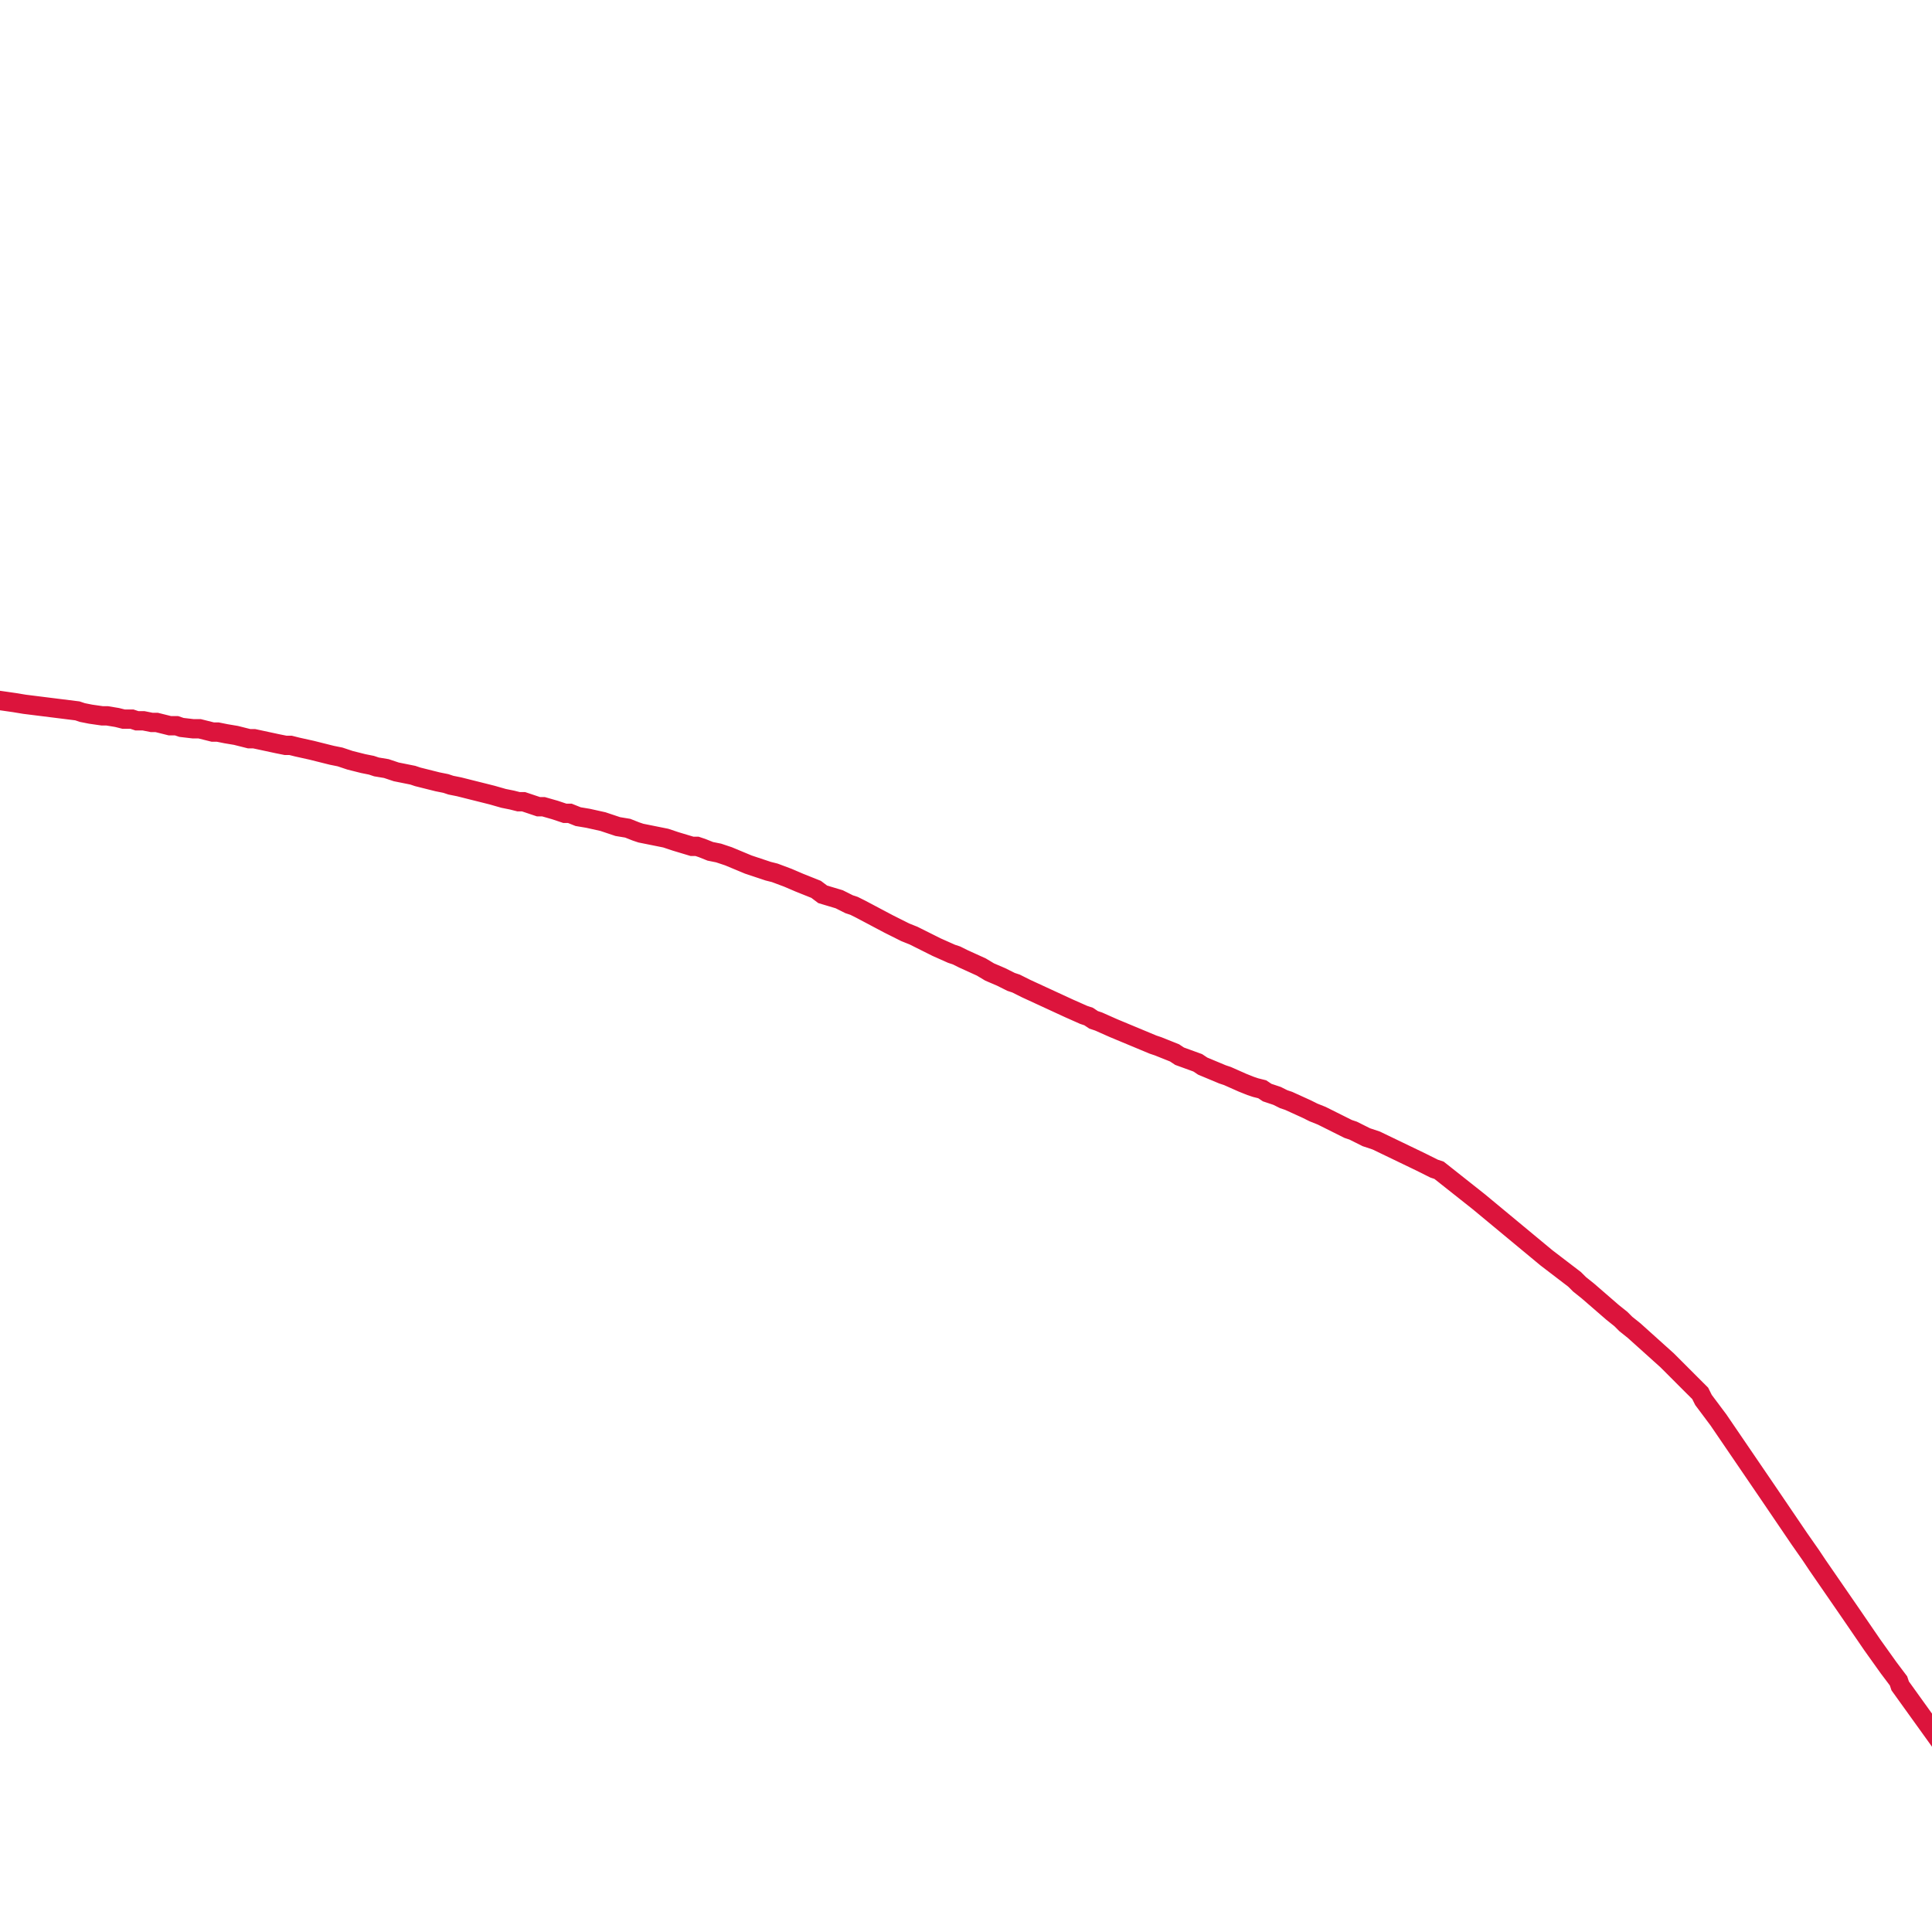
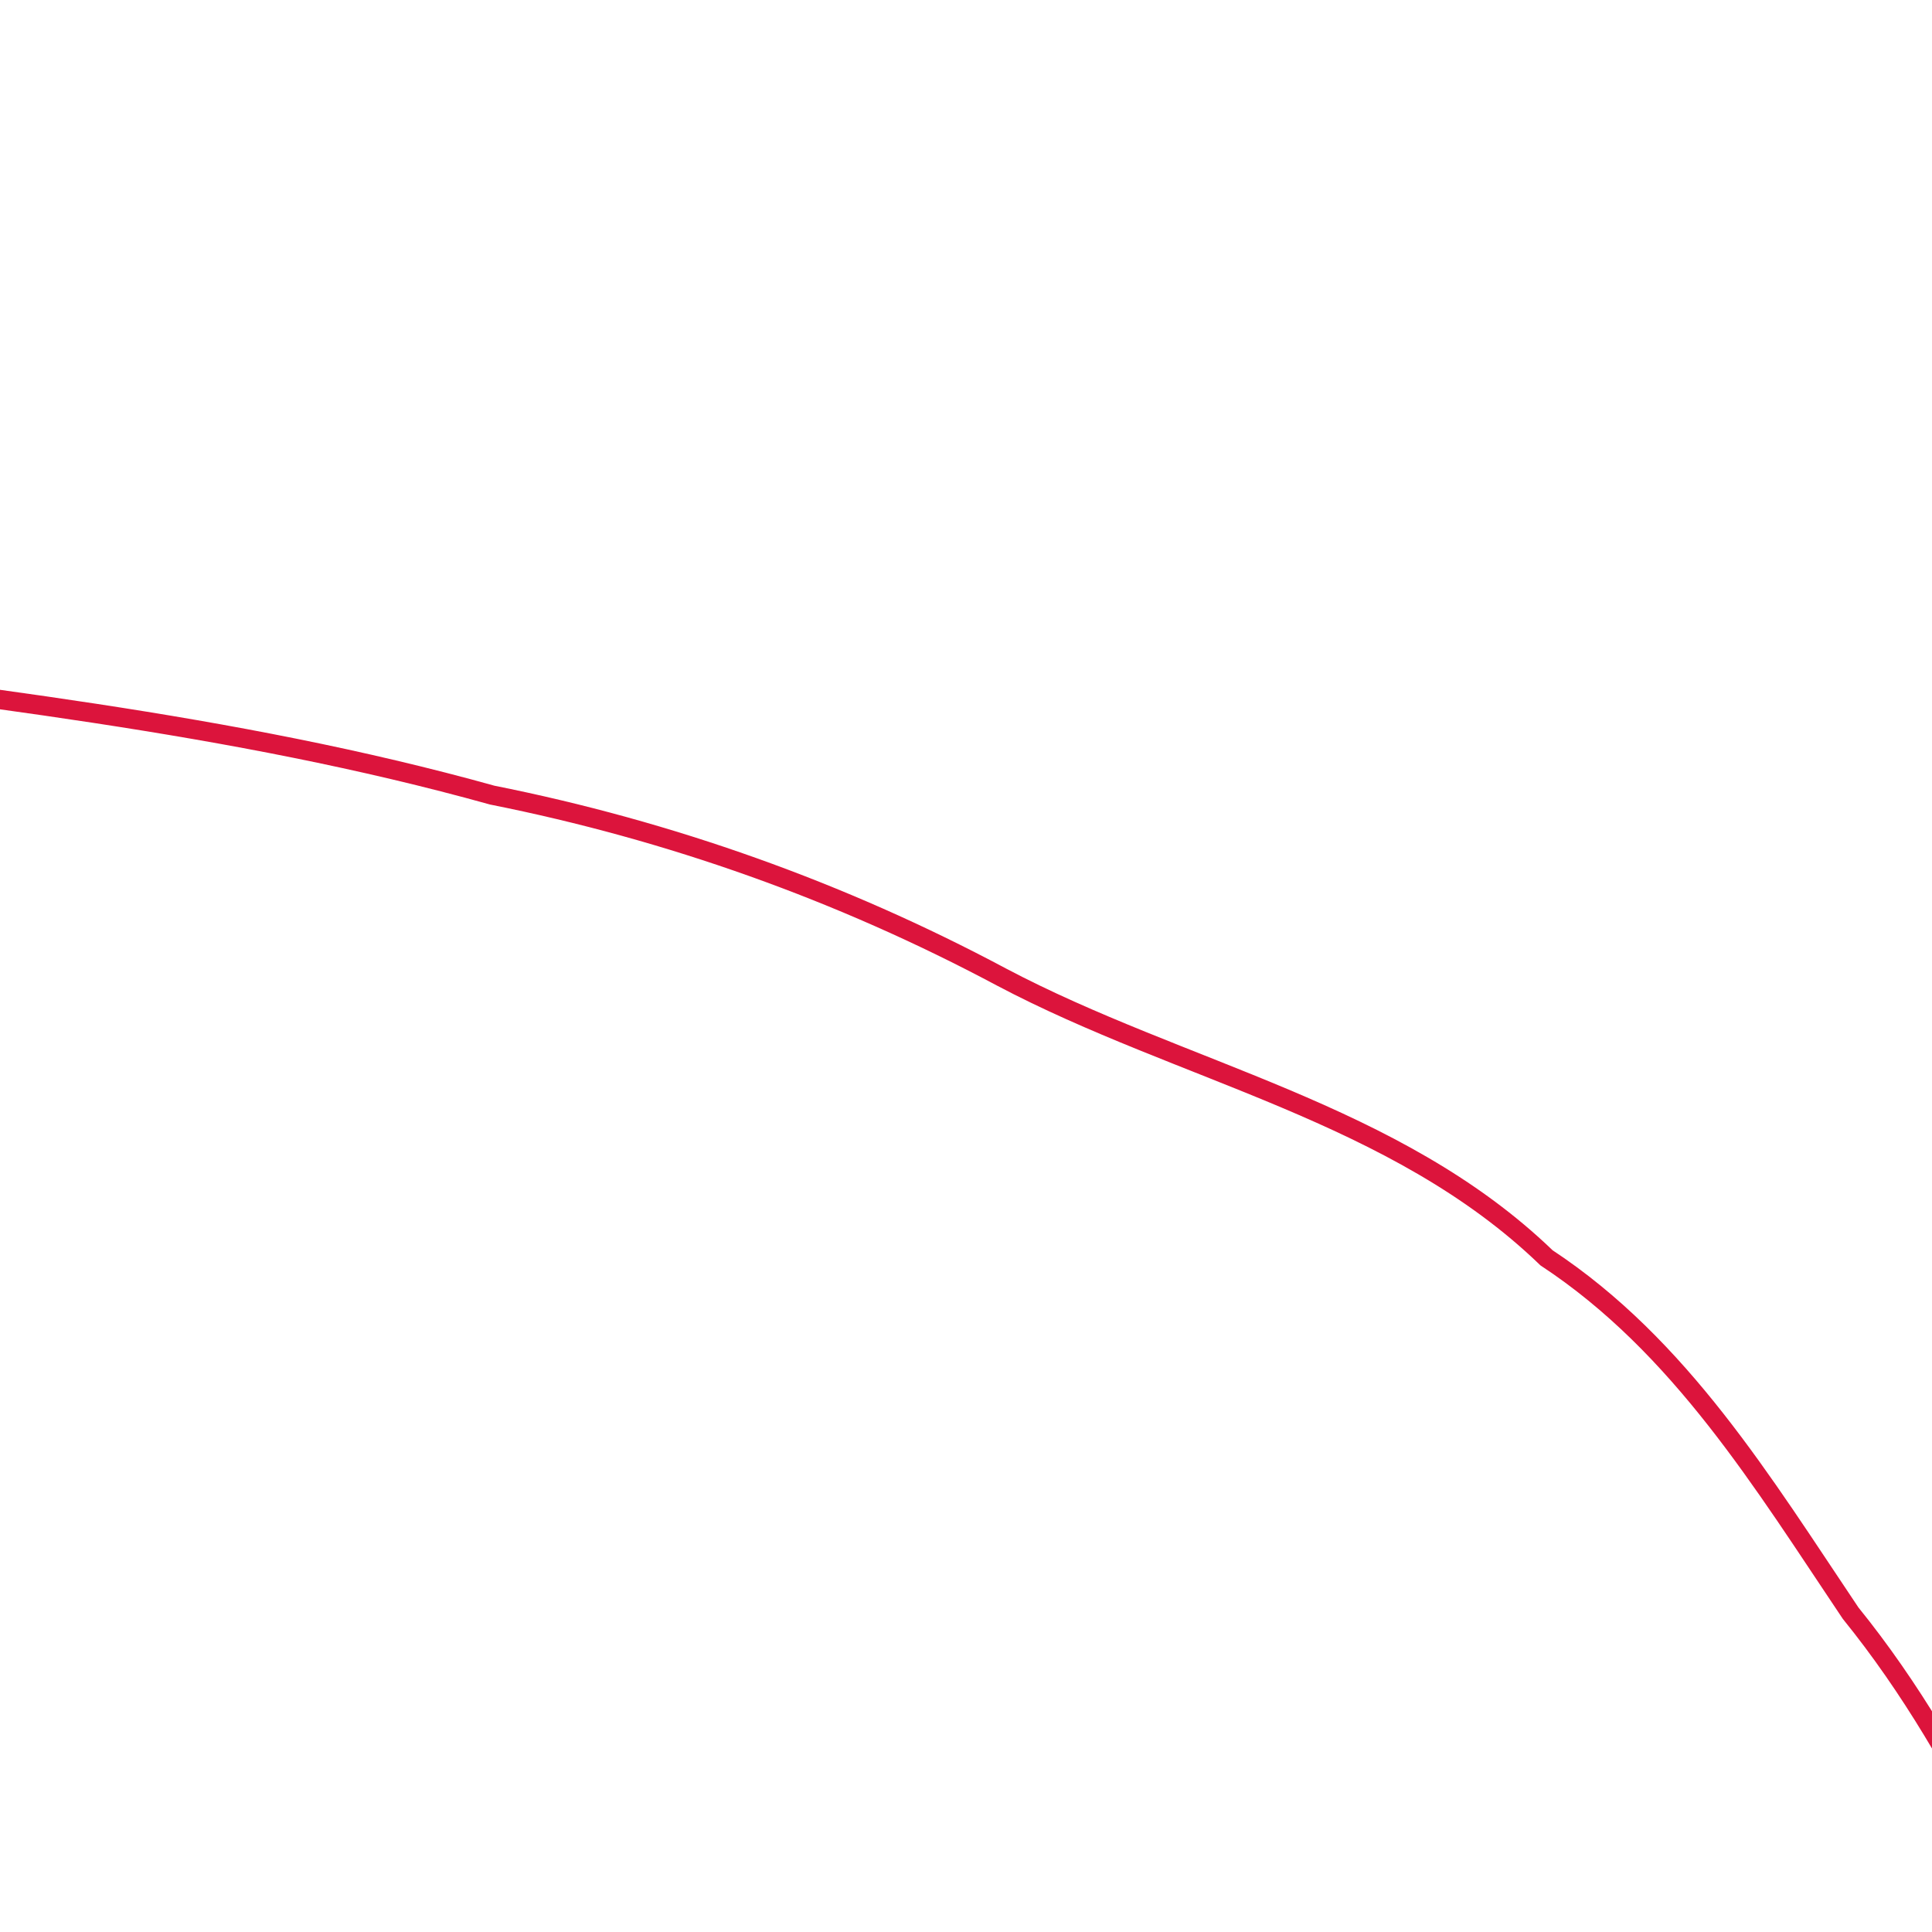
<svg xmlns="http://www.w3.org/2000/svg" version="1.1" viewBox="0 0 100.0 100.0" id="svg2" width="28.222mm" height="28.222mm">
  <defs id="defs4" />
  <g id="layer1">
    <g id="g371">
-       <path style="fill:none;stroke:#dc143c;stroke-width:1" d="m 117.682,197.686 v -0.257 l 0.171,-0.428 0.171,-0.599 0.342,-2.224 0.086,-0.428 0.513,-4.533 0.086,-0.342 v -0.428 l 0.086,-0.257 v -0.513 l 0.086,-0.513 0.086,-0.428 v -0.428 l 0.086,-0.684 0.086,-0.513 0.257,-2.309 0.257,-1.796 0.171,-1.882 0.342,-2.994 0.086,-0.342 0.171,-1.967 0.171,-1.026 v -0.342 -0.342 l 0.086,-0.257 v -0.428 -0.599 l -0.086,-0.257 v -0.599 l -0.086,-0.428 v -0.257 l -0.086,-1.026 -0.086,-0.342 v -0.599 -0.342 l -0.086,-0.257 v -0.941 -0.599 l -0.086,-0.599 v -0.428 -0.342 l -0.086,-0.77 v -0.855 l -0.086,-1.283 v -0.599 -0.599 -0.257 l -0.086,-1.796 -0.086,-0.342 v -0.342 -0.599 -0.428 -0.342 l -0.086,-1.369 -0.086,-0.513 v -0.428 -0.513 -0.257 -0.513 -0.257 -0.257 l -0.086,-0.342 v -0.513 -0.599 -0.342 l -0.086,-0.342 v -0.77 -0.428 -0.342 -0.257 l -0.086,-0.513 v -0.428 -0.257 -0.342 l -0.086,-0.257 -0.086,-0.513 -0.086,-0.257 v -0.342 l -0.086,-0.428 -0.171,-1.112 -0.086,-0.428 -0.086,-0.257 v -0.257 l -0.086,-0.342 -0.086,-0.428 v -0.342 l -0.086,-0.257 v -0.342 l -0.171,-0.428 v -0.342 l -0.086,-0.342 v -0.257 l -0.086,-0.342 -0.086,-0.257 v -0.342 l -0.086,-0.342 -0.086,-0.428 -0.086,-0.257 v -0.257 l -0.171,-0.941 v -0.342 l -0.086,-0.257 -0.086,-0.428 v -0.257 l -0.086,-0.428 -0.086,-0.513 -0.086,-0.342 -0.086,-0.342 v -0.257 l -0.086,-0.428 -0.086,-0.599 -0.086,-0.428 -0.086,-0.428 -0.086,-0.77 -0.086,-0.342 v -0.257 l -0.086,-0.342 -0.086,-0.428 -0.086,-0.257 -0.086,-0.257 -0.086,-0.342 -0.171,-0.342 -0.086,-0.428 -0.086,-0.342 -0.257,-0.684 -0.171,-0.684 -0.086,-0.257 -0.171,-0.342 -0.086,-0.428 -0.171,-0.342 -0.428,-1.369 -0.171,-0.513 -0.257,-0.77 -0.77,-2.224 -0.428,-1.369 -0.513,-1.54 -0.171,-0.428 V 115.316 l -0.257,-0.342 -0.086,-0.342 -0.171,-0.342 -0.342,-0.77 -0.599,-1.112 -0.77,-1.967 -0.171,-0.342 -0.855,-1.711 -0.086,-0.257 -0.428,-0.941 -0.086,-0.257 -0.171,-0.428 -0.513,-1.026 -0.171,-0.342 -0.257,-0.513 -0.342,-0.77 -0.428,-0.941 -0.171,-0.342 -0.257,-0.599 -0.513,-1.112 -0.171,-0.257 -0.086,-0.257 -0.086,-0.257 -0.171,-0.257 -0.428,-1.112 -0.257,-0.428 -0.342,-0.684 -0.171,-0.428 -0.086,-0.257 -0.257,-0.428 -1.283,-2.737 -0.428,-1.026 -0.257,-0.257 V 92.222 L 101.432,91.794 101.09,91.195 100.919,90.939 100.748,90.597 100.32,89.998 98.353,87.261 98.267,87.004 97.752,86.32 96.897,85.122 95.785,83.497 94.075,81.017 93.732,80.503 93.134,79.648 91.508,77.253 88.942,73.49 88.173,72.463 88.002,72.121 87.659,71.779 87.317,71.437 86.719,70.838 86.291,70.41 84.58,68.871 84.152,68.529 83.896,68.272 83.468,67.93 l -1.283,-1.112 -0.428,-0.342 -0.257,-0.257 -1.454,-1.112 -3.507,-2.908 -2.053,-1.625 -0.257,-0.086 -0.684,-0.342 -2.309,-1.112 -0.513,-0.171 -0.684,-0.342 -0.257,-0.086 -1.369,-0.684 -0.428,-0.171 -0.342,-0.171 -0.941,-0.428 -0.257,-0.086 -0.342,-0.171 -0.257,-0.086 -0.257,-0.086 -0.257,-0.171 -0.342,-0.086 -0.257,-0.086 -0.428,-0.171 -0.77,-0.342 -0.257,-0.086 -1.026,-0.428 -0.257,-0.171 -0.941,-0.342 -0.257,-0.171 -0.855,-0.342 -0.257,-0.086 -2.053,-0.855 -0.77,-0.342 -0.257,-0.086 -0.257,-0.171 -0.257,-0.086 L 55.327,52.191 53.103,51.165 52.59,50.908 52.334,50.823 51.82,50.566 51.222,50.31 50.794,50.053 49.853,49.625 49.511,49.454 49.254,49.369 48.485,49.027 47.287,48.428 46.859,48.257 46.004,47.829 44.55,47.059 44.208,46.888 43.951,46.803 43.438,46.546 42.583,46.29 42.241,46.033 41.385,45.691 40.786,45.434 40.102,45.178 39.76,45.092 38.734,44.75 37.707,44.322 l -0.513,-0.171 -0.428,-0.086 -0.428,-0.171 -0.257,-0.086 h -0.257 l -0.855,-0.257 -0.513,-0.171 -0.428,-0.086 -0.428,-0.086 -0.428,-0.086 -0.257,-0.086 L 32.49,42.868 31.976,42.783 31.207,42.526 30.437,42.355 29.924,42.269 29.496,42.098 h -0.257 l -0.257,-0.086 -0.257,-0.086 -0.599,-0.171 h -0.257 l -0.257,-0.086 -0.257,-0.086 -0.257,-0.086 h -0.257 l -0.342,-0.086 -0.428,-0.086 -0.599,-0.171 -0.342,-0.086 -0.684,-0.171 -0.342,-0.086 -0.342,-0.086 -0.428,-0.086 -0.257,-0.086 -0.428,-0.086 -1.026,-0.257 -0.257,-0.086 -0.428,-0.086 -0.428,-0.086 -0.513,-0.171 -0.513,-0.086 -0.257,-0.086 -0.428,-0.086 -0.342,-0.086 -0.342,-0.086 -0.257,-0.086 -0.257,-0.086 -0.428,-0.086 -0.684,-0.171 -0.342,-0.086 -0.77,-0.171 -0.342,-0.086 h -0.257 l -0.428,-0.086 -1.197,-0.257 h -0.257 l -0.342,-0.086 -0.342,-0.086 -0.513,-0.086 -0.428,-0.086 h -0.257 l -0.684,-0.171 H 9.994 L 9.395,37.651 9.139,37.565 H 8.797 L 8.112,37.394 H 7.856 L 7.428,37.308 H 7.086 L 6.829,37.223 H 6.402 L 6.059,37.137 5.546,37.052 H 5.29 L 4.691,36.966 4.263,36.881 4.007,36.795 2.638,36.624 1.269,36.453 0.756,36.368 0.158,36.282 -0.441,36.197 -1.125,36.111 h -0.257 l -0.941,-0.171 -0.77,-0.086 -0.941,-0.171 -2.737,-0.428 -1.026,-0.086 -0.513,-0.086 h -0.257 l -0.257,-0.086 -2.309,-0.342 -0.428,-0.086 h -0.257 l -0.342,-0.086 h -0.257 l -0.684,-0.086 -0.513,-0.086 -0.513,-0.086 h -0.342 l -0.77,-0.171 -1.112,0.086 h -0.77 -0.77 -0.257 -0.257 -0.428 -0.513 l -0.257,0.086 h -0.513 l -1.026,0.086 h -0.599 l -0.513,0.086 h -0.257 l -0.599,0.086 h -0.428 l -0.513,0.086 h -0.257 -0.257 l -0.941,0.086 -0.513,0.086 h -0.342 l -1.369,0.086 -0.342,0.086 -1.369,0.086 h -0.342 l -0.513,0.086 -0.428,0.086 -0.599,0.171 -0.513,0.171 -1.283,0.342 -0.257,0.086 -0.513,0.086 -0.513,0.171 -1.197,0.342 -1.369,0.428 -1.026,0.342 -0.342,0.086 -0.342,0.086 -0.684,0.257 -0.428,0.171 -1.112,0.257 -1.026,0.342 -0.342,0.086 -0.342,0.171 -1.882,0.513 -0.257,0.171 -0.342,0.086 -1.026,0.257 -0.428,0.171 -0.428,-0.171 0.086,0.257 -0.513,0.171 -0.342,0.086 -0.428,0.171 -0.855,0.257 -0.257,0.086 -0.941,0.342 -0.77,0.171 -0.428,0.171 -0.513,0.171 -0.77,0.171 -0.513,0.171 -0.428,0.171 -0.599,0.171 -0.513,0.171 -0.257,0.086 -0.428,0.171 -0.599,0.257 -0.513,0.257 -0.513,0.171 -0.257,0.171 -0.342,0.086 -1.112,0.599 -0.684,0.257 -0.342,0.171 -0.342,0.171 -0.342,0.171 -0.428,0.171 -0.599,0.342 -0.77,0.342 -0.428,0.171 -0.257,0.171 -0.684,0.257 -0.342,0.171 -0.684,0.342 -0.257,0.086 -0.257,0.171 -0.342,0.171 -0.257,0.086 -0.342,0.171 -0.513,0.257 -0.428,0.171 -0.257,0.086 -0.257,0.086 -0.428,0.257 -0.342,0.171 -0.257,0.086 -0.428,0.171 -0.342,0.171 -2.053,1.026 -0.428,0.171 -0.941,0.428 -0.428,0.171 -0.684,0.342 -0.428,0.257 -0.342,0.086 -0.428,0.257 -0.342,0.171 -0.428,0.257 -0.428,0.342 -0.342,0.171 -0.428,0.257 -0.257,0.086 -0.257,0.171 -0.941,0.513 -0.342,0.171 -0.342,0.257 -0.257,0.171 -0.257,0.171 -0.342,0.171 -0.513,0.342 -0.428,0.257 -0.513,0.342 -0.342,0.257 -0.257,0.086 -0.599,0.428 -0.513,0.342 -0.513,0.342 -0.257,0.086 -0.599,0.513 -0.599,0.342 -0.257,0.171 -0.599,0.342 -0.855,0.599 -1.54,0.941 -0.257,0.171 -0.257,0.171 -0.342,0.257 -0.257,0.171 -0.599,0.342 -2.138,1.454 -1.369,0.855 -0.428,0.257 -0.342,0.171 -0.257,0.171 -1.197,0.855 -0.257,0.171 -0.342,0.171 -0.513,0.342 -1.197,0.77 -1.283,0.941 -0.257,0.171 -0.257,0.171 -0.77,0.599 -0.342,0.171 -0.513,0.342 -0.428,0.342 -0.342,0.257 -0.684,0.513 -1.112,0.77 -0.428,0.342 -0.513,0.342 -0.257,0.171 -3.678,2.652 -0.855,0.599 -0.513,0.342 -0.684,0.513 -0.428,0.257 -0.941,0.77 -0.257,0.171 -0.257,0.171 -0.599,0.428 -0.77,0.599 -0.513,0.428 -0.599,0.599 -0.257,0.257 -0.77,0.855 -0.599,0.599 -0.257,0.342 -0.257,0.171 -0.257,0.342 -0.342,0.342 -0.257,0.257 -0.257,0.257 -0.257,0.257 -0.428,0.428 -0.257,0.257 -0.342,0.428 -0.513,0.513 -0.257,0.257 -0.257,0.257 -0.257,0.257 -0.342,0.342 -0.342,0.428 -0.428,0.428 -0.257,0.342 -0.257,0.171 -0.257,0.257 -0.171,0.257 -0.257,0.257 -0.257,0.342 -0.257,0.342 -0.342,0.342 -0.171,0.257 -0.257,0.257 -0.428,0.513 -0.342,0.342 -0.257,0.342 -0.428,0.513 -0.342,0.428 -0.342,0.428 -0.257,0.342 -0.342,0.342 -0.342,0.428 -0.342,0.342 -0.257,0.342 -0.342,0.428 -0.171,0.257 -0.342,0.684 -0.171,0.257 -0.171,0.257 -0.257,0.428 -0.257,0.342 -0.171,0.342 -0.257,0.428 -0.342,0.513 -0.171,0.257 -0.171,0.257 -0.257,0.428 -0.257,0.684 -0.171,0.257 -0.086,0.684 v 0.428 l -0.086,0.257 v 0.428 l -0.086,0.342 v 0.257 0.257 l -0.086,0.257 v 0.513 l -0.086,0.257 -0.086,0.684 -0.086,0.599 v 0.342 0.428 0.257 0.342 0.342 1.112 l -0.086,0.855 v 0.257 0.599 1.026 0.599 0.599 l -0.086,0.428 v 0.257 0.342 0.513 l -0.086,1.967 -0.086,2.481 -0.086,1.112 -0.086,2.823 v 0.342 l 0.086,0.428 v 0.513 l 0.171,0.684 v 0.257 l 0.086,0.599 0.171,1.197 0.086,0.599 v 0.342 l 0.171,1.112 0.086,0.513 v 0.342 l 0.257,1.197 v 0.257 l 0.086,0.257 v 0.257 l 0.086,0.342 0.086,0.684 0.086,0.684 0.171,0.513 0.171,1.197 v 0.257 l 0.171,0.855 0.684,3.935 v 0.257 l 0.342,1.283 0.171,0.77 0.171,0.342 0.171,0.941 0.086,0.257 0.855,3.25 0.342,1.369 0.171,0.599 0.77,3.079 0.086,0.257 0.171,0.684 0.855,2.652 1.796,3.678 1.454,3.507 0.428,1.112 0.257,0.513 0.171,0.428 0.428,1.026 0.342,0.941 1.369,2.138 0.684,1.112 3.421,4.191 0.171,0.257 0.684,0.855 0.257,0.342 0.257,0.257 0.77,1.026 0.428,0.599 3.421,4.277 1.454,1.711 1.283,1.711 0.257,0.257 0.513,0.684 0.257,0.342 0.257,0.342 0.428,0.428 0.257,0.342 0.855,0.941 0.342,0.428 0.257,0.257 0.171,0.257 0.342,0.342 0.513,0.599 0.342,0.342 0.342,0.342 0.257,0.257 0.342,0.342 0.513,0.513 0.684,0.599 0.513,0.513 0.257,0.257 0.257,0.257 0.428,0.428 0.513,0.428 0.257,0.342 0.257,0.171 0.428,0.428 0.428,0.428 1.112,1.026 0.513,0.599 0.77,0.684 0.171,0.257 2.566,2.481 1.197,1.197 1.711,1.625 2.138,2.138 1.625,1.625 0.77,0.77 2.994,2.908 1.112,0.77 0.428,0.257 0.428,0.257 5.132,3.421 0.77,0.513 8.81,5.731 0.513,0.257 1.54,1.026 0.855,0.513 0.342,0.257 1.026,0.513 4.191,1.882 0.342,0.171 0.342,0.171 0.257,0.086 0.599,0.257 0.257,0.171 0.684,0.257 0.342,0.171 0.342,0.171 0.257,0.086 0.257,0.171 0.428,0.171 0.257,0.171 0.342,0.086 0.684,0.342 0.599,0.257 0.342,0.171 0.342,0.171 0.513,0.257 0.513,0.257 0.599,0.257 0.342,0.171 0.342,0.086 1.197,0.599 0.342,0.086 0.513,0.086 0.684,0.086 0.513,0.086 0.257,0.086 1.026,0.171 0.513,0.086 1.197,0.171 0.513,0.086 0.257,0.086 1.026,0.171 0.257,0.086 h 0.257 l 0.257,0.086 0.599,0.086 1.026,0.171 0.342,0.086 1.026,0.171 0.257,0.086 0.428,0.086 0.599,0.086 0.342,0.086 h 0.342 0.599 0.428 l 0.257,0.086 h 0.257 0.428 l 1.197,-0.171 0.342,-0.086 0.428,-0.086 0.513,-0.086 h 0.257 l 0.257,-0.086 0.342,-0.086 h 0.428 l 0.342,-0.086 h 0.257 l 0.428,-0.086 0.428,-0.086 h 0.257 l 0.428,-0.086 0.257,-0.171 0.342,-0.086 0.428,-0.171 0.257,-0.171 0.941,-0.342 0.599,-0.342 0.342,-0.086 0.257,-0.086 0.257,-0.171 0.257,-0.086 0.342,-0.086 0.257,-0.171 0.257,-0.086 0.428,-0.171 0.342,-0.171 0.513,-0.171 0.257,-0.171 0.941,-0.342 1.112,-0.428 0.342,-0.171 0.342,-0.086 0.342,-0.171 0.257,-0.086 0.257,-0.086 0.599,-0.257 0.599,-0.257 0.257,-0.086 0.428,-0.171 0.428,-0.171 0.599,-0.257 0.342,-0.086 0.257,-0.086 0.257,-0.171 0.599,-0.171 0.342,-0.171 0.257,-0.086 0.342,-0.171 h 0.257 l 0.257,-0.086 0.428,-0.086 0.428,-0.086 0.257,-0.086 h 0.257 l 0.257,-0.086 0.257,-0.086 h 0.257 l 0.257,-0.086 0.428,-0.086 0.428,-0.086 0.257,-0.086 0.513,-0.086 0.257,-0.086 h 0.257 l 0.428,0.086 h 0.257 l 0.257,0.086 0.342,0.086 0.599,0.171 0.257,0.086 h 0.342 l 0.342,0.086 0.342,0.171 h 0.342 l 0.257,0.086 0.342,0.086 0.342,0.086 0.428,0.086 0.257,0.086 0.428,0.086 0.257,0.086 0.513,0.086 0.257,0.086 0.342,0.086 0.428,0.086 0.257,0.086 0.428,0.086 0.257,0.086 0.257,0.086 h 0.257 l 0.342,0.086 0.257,0.086 0.428,0.086 0.257,0.086 0.342,0.086 0.257,0.086 0.342,0.086 H 5.888 l 0.257,0.086 0.257,0.086 h 0.342 l 0.257,0.086 0.257,0.086 0.257,0.086 0.257,0.086 h 0.257 l 0.257,0.086 0.599,0.171 0.428,0.086 0.257,0.086 0.428,0.086 0.428,0.086 0.342,0.086 0.257,0.086 0.342,0.086 0.257,0.086 0.428,0.086 0.257,0.086 0.342,0.086 0.428,0.086 0.257,0.086 0.428,0.086 0.257,0.086 0.257,0.086 0.428,0.086 0.257,0.086 0.257,0.086 0.428,0.086 0.257,0.086 h 0.257 l 0.342,0.086 0.257,0.086 0.342,0.086 0.77,0.171 0.684,0.171 0.257,0.086 0.257,0.086 0.599,0.171 0.257,0.086 h 0.342 l 0.342,0.171 0.428,0.086 0.428,0.086 0.428,0.086 0.428,0.086 0.257,0.086 0.257,0.086 0.599,0.086 1.625,0.342 0.77,0.342 4.02,0.428 0.428,0.086 h 0.428 0.257 l 0.428,0.086 h 0.342 l 0.342,0.086 0.855,0.086 0.941,0.086 0.513,0.086 1.112,0.086 0.599,0.086 0.684,0.086 h 0.342 l 1.112,0.171 h 0.257 0.342 l 0.513,0.086 0.599,0.086 h 0.257 l 0.428,0.086 1.369,0.171 h 0.257 l 0.599,0.086 h 0.599 l 0.342,0.086 h 0.257 0.342 l 0.428,0.086 0.342,0.086 h 0.684 l 0.599,0.086 0.855,0.086 0.513,0.086 h 0.428 l 0.342,0.086 h 0.257 0.257 l 0.855,0.171 1.369,0.086 0.599,0.086 h 0.257 l 0.342,0.086 h 0.257 l 0.342,0.086 1.54,0.171 0.684,0.086 h 0.428 l 1.112,-0.086 h 0.684 l 9.067,-0.855 15.396,-1.454 3.764,-0.342 h 0.342 0.342 l 4.191,-1.112 2.994,-0.77 6.244,-2.138 0.599,-0.428 2.823,-2.138 0.599,-0.513 1.283,-1.283 0.428,-0.428 2.138,-2.823 0.257,-0.171 0.257,-0.428 0.171,-0.257 2.309,-3.165 0.257,-0.342 0.599,-1.796 0.257,-0.599 0.086,-0.257 0.171,-0.599 0.171,-0.513 0.086,-0.342 0.257,-0.428 v -0.342 l 0.171,-0.342 0.684,-1.882 0.086,-0.342 0.171,-0.599 0.171,-0.257 0.086,-0.342 0.257,-0.599 0.086,-0.257 0.428,-1.283 0.171,-0.428 0.257,-0.684 0.171,-0.428 0.086,-0.342 0.171,-0.342 0.171,-0.428 0.086,-0.257 0.086,-0.342 0.684,-1.796 0.086,-0.342 0.257,-0.599 0.086,-0.257 0.342,-0.855 0.086,-0.342 0.171,-0.599" id="line0" />
+       <path style="fill:none;stroke:#dc143c;stroke-width:1" d="m 117.682,197.683 -0.171,0.599 c -2.703,6.489 -4.249,13.485 -7.531,19.622 -3.829,5.937 -9.05,11.421 -16.333,12.71 -11.485,3.325 -23.644,2.883 -35.447,4.472 -9.746,-0.131 -19.411,-1.953 -29.144,-2.758 -11.381,-1.957 -22.518,-5.443 -33.773,-7.955 -9.619,0.554 -17.607,7.715 -27.286,8.125 -5.882,-0.974 -12.213,-1.176 -17.62,-3.934 -8.422,-3.554 -16.474,-7.907 -23.95,-13.258 -8.027,-4.328 -13.876,-11.325 -20.402,-17.51 -7.859,-7.17 -14.77,-15.281 -21.168,-23.804 -4.81,-4.924 -7.579,-11.111 -10.062,-17.418 -4.396,-10.651 -6.253,-22.177 -7.742,-33.528 -0.213,-7.571 0.058,-15.349 0.783,-22.871 3.378,-8.22 10.59,-14.169 16.423,-20.699 8.932,-7.255 18.581,-13.635 28.27,-19.847 9.165,-6.677 19.604,-11.074 29.808,-15.907 5.956,-2.442 11.357,-3.764 17.242,-5.67 7.838,-3.061 16.201,-3.858 24.534,-3.946 13.855,1.884 27.837,3.279 41.364,7.049 9.187,1.832 18.039,4.977 26.345,9.409 9.367,4.951 20.407,6.994 28.226,14.541 6.933,4.569 11.206,11.646 15.738,18.39 6.29,7.771 9.752,17.044 13.995,26.019 3.705,8.407 6.975,17.236 8.16,26.414 2.682,11.102 1.902,22.694 2.993,34.043 -0.487,9.22 -1.755,18.586 -3.25,27.713" id="line0" />
    </g>
  </g>
  <g id="layer2">
    <g id="g372">
-       <polyline points="-5.573,194.093 -5.488,194.35 -5.146,194.863 -4.889,195.291 -4.632,195.804 -4.461,196.061 -4.205,196.488 -4.119,196.745 -3.948,197.002 -3.692,197.344 -3.52,197.6 -3.349,198.028 -3.007,198.627 -2.836,198.969 -2.665,199.225 -2.066,199.91 -1.895,200.166 -1.639,200.423 -1.04,201.449 -0.954,201.706 -0.612,202.219 -0.441,202.561 -0.099,203.16 0.158,203.588 0.329,203.844 0.5,204.186 0.756,204.7 1.098,205.298 1.441,205.555 1.697,205.641 2.125,205.812 2.553,205.897 4.178,206.41 4.434,206.496 4.691,206.581 5.119,206.752 5.461,206.838 5.974,207.009 6.573,207.18 7.514,207.522 8.369,207.779 8.625,207.864 9.139,208.035 9.823,208.207 10.935,208.207 11.363,208.035 12.817,207.437 13.415,207.18 13.672,206.752 14.014,206.239 14.442,205.641 14.698,205.298 14.869,204.956 15.212,204.443 15.383,204.186 15.896,203.502 16.153,203.331 16.409,203.331 16.666,203.246 16.922,203.16 17.179,203.074 17.607,202.903 18.034,202.647 18.376,202.561 18.804,202.305 19.317,202.134 19.488,201.877 19.745,201.449 19.916,201.193 20.6,200.166 21.028,199.482 21.541,198.712 21.798,198.37 21.969,198.113 22.14,197.771 22.225,196.659 22.311,196.232 22.311,195.804 22.397,195.462 22.397,195.034 22.397,194.778 22.482,194.264 22.482,193.922 22.482,193.666 22.311,193.324 22.14,192.981 21.883,192.383 21.541,191.014 21.541,190.758 21.456,190.501 21.37,190.244 20.942,190.073 20.515,189.902 20.258,189.731 19.659,189.474 19.146,189.218 18.633,188.961 18.376,188.79 18.12,188.705 18.291,188.106 18.205,187.849 18.034,187.507 17.778,187.422 17.521,187.251 17.179,187.08 16.409,186.737 16.067,186.481 15.981,186.737 15.725,186.652 15.725,186.395 15.639,186.053 15.554,185.711 15.297,185.54 14.869,185.369 13.586,184.77 13.073,184.428 12.817,184.342 12.56,184.171 12.303,184 11.619,183.658 11.363,183.573 11.106,183.402 10.849,183.316 10.336,182.974 10.08,182.888 9.823,182.717 8.54,182.033 8.112,181.776 7.685,181.52 7.257,181.349 7,181.178 6.744,181.007 6.23,180.75 5.888,180.579 5.204,180.664 4.947,180.664 4.691,180.835 4.178,181.349 3.921,181.605 3.664,181.862 3.322,182.204 2.98,182.546 2.125,183.316 1.868,183.316 1.355,183.316 1.098,183.573 0.927,183.829 0.414,184.342 -0.099,184.77 -0.27,185.027 -0.612,185.369 -0.954,185.711 -1.297,185.968 -1.553,186.224 -1.981,186.652 -2.237,186.823 -2.494,187.165 -2.751,187.593 -3.007,188.02 -3.264,188.448 -3.52,188.705 -3.777,189.132 -3.948,189.474 -4.29,189.902 -4.461,190.244 -4.632,190.501 -4.803,190.758 -4.975,191.014 -5.231,191.356 -5.317,191.613 -5.488,191.869 -5.488,192.212 -5.488,192.554 -5.573,192.896 -5.573,193.152 -5.573,194.093 " stroke="gray" stroke-width="1" fill="none" id="line1" />
+       <path style="fill:none;stroke:#808080;stroke-width:1" d="m -5.573,193.547 -4e-7,-0.651 c 1.404,-5.339 6.404,-8.933 10.521,-12.231 3.533,0.551 6.532,3.366 9.922,4.704 2.336,1.701 4.787,3.749 6.672,5.645 1.869,3.712 0.593,7.847 -2.053,10.863 -2.158,1.1 -4.513,1.77 -5.474,4.362 -3.119,4.201 -8.385,0.122 -12.317,-0.599 -2.66,-3.52 -5.009,-7.611 -7.27,-11.547 z" id="line1" />
    </g>
  </g>
  <g id="layer3" />
</svg>
